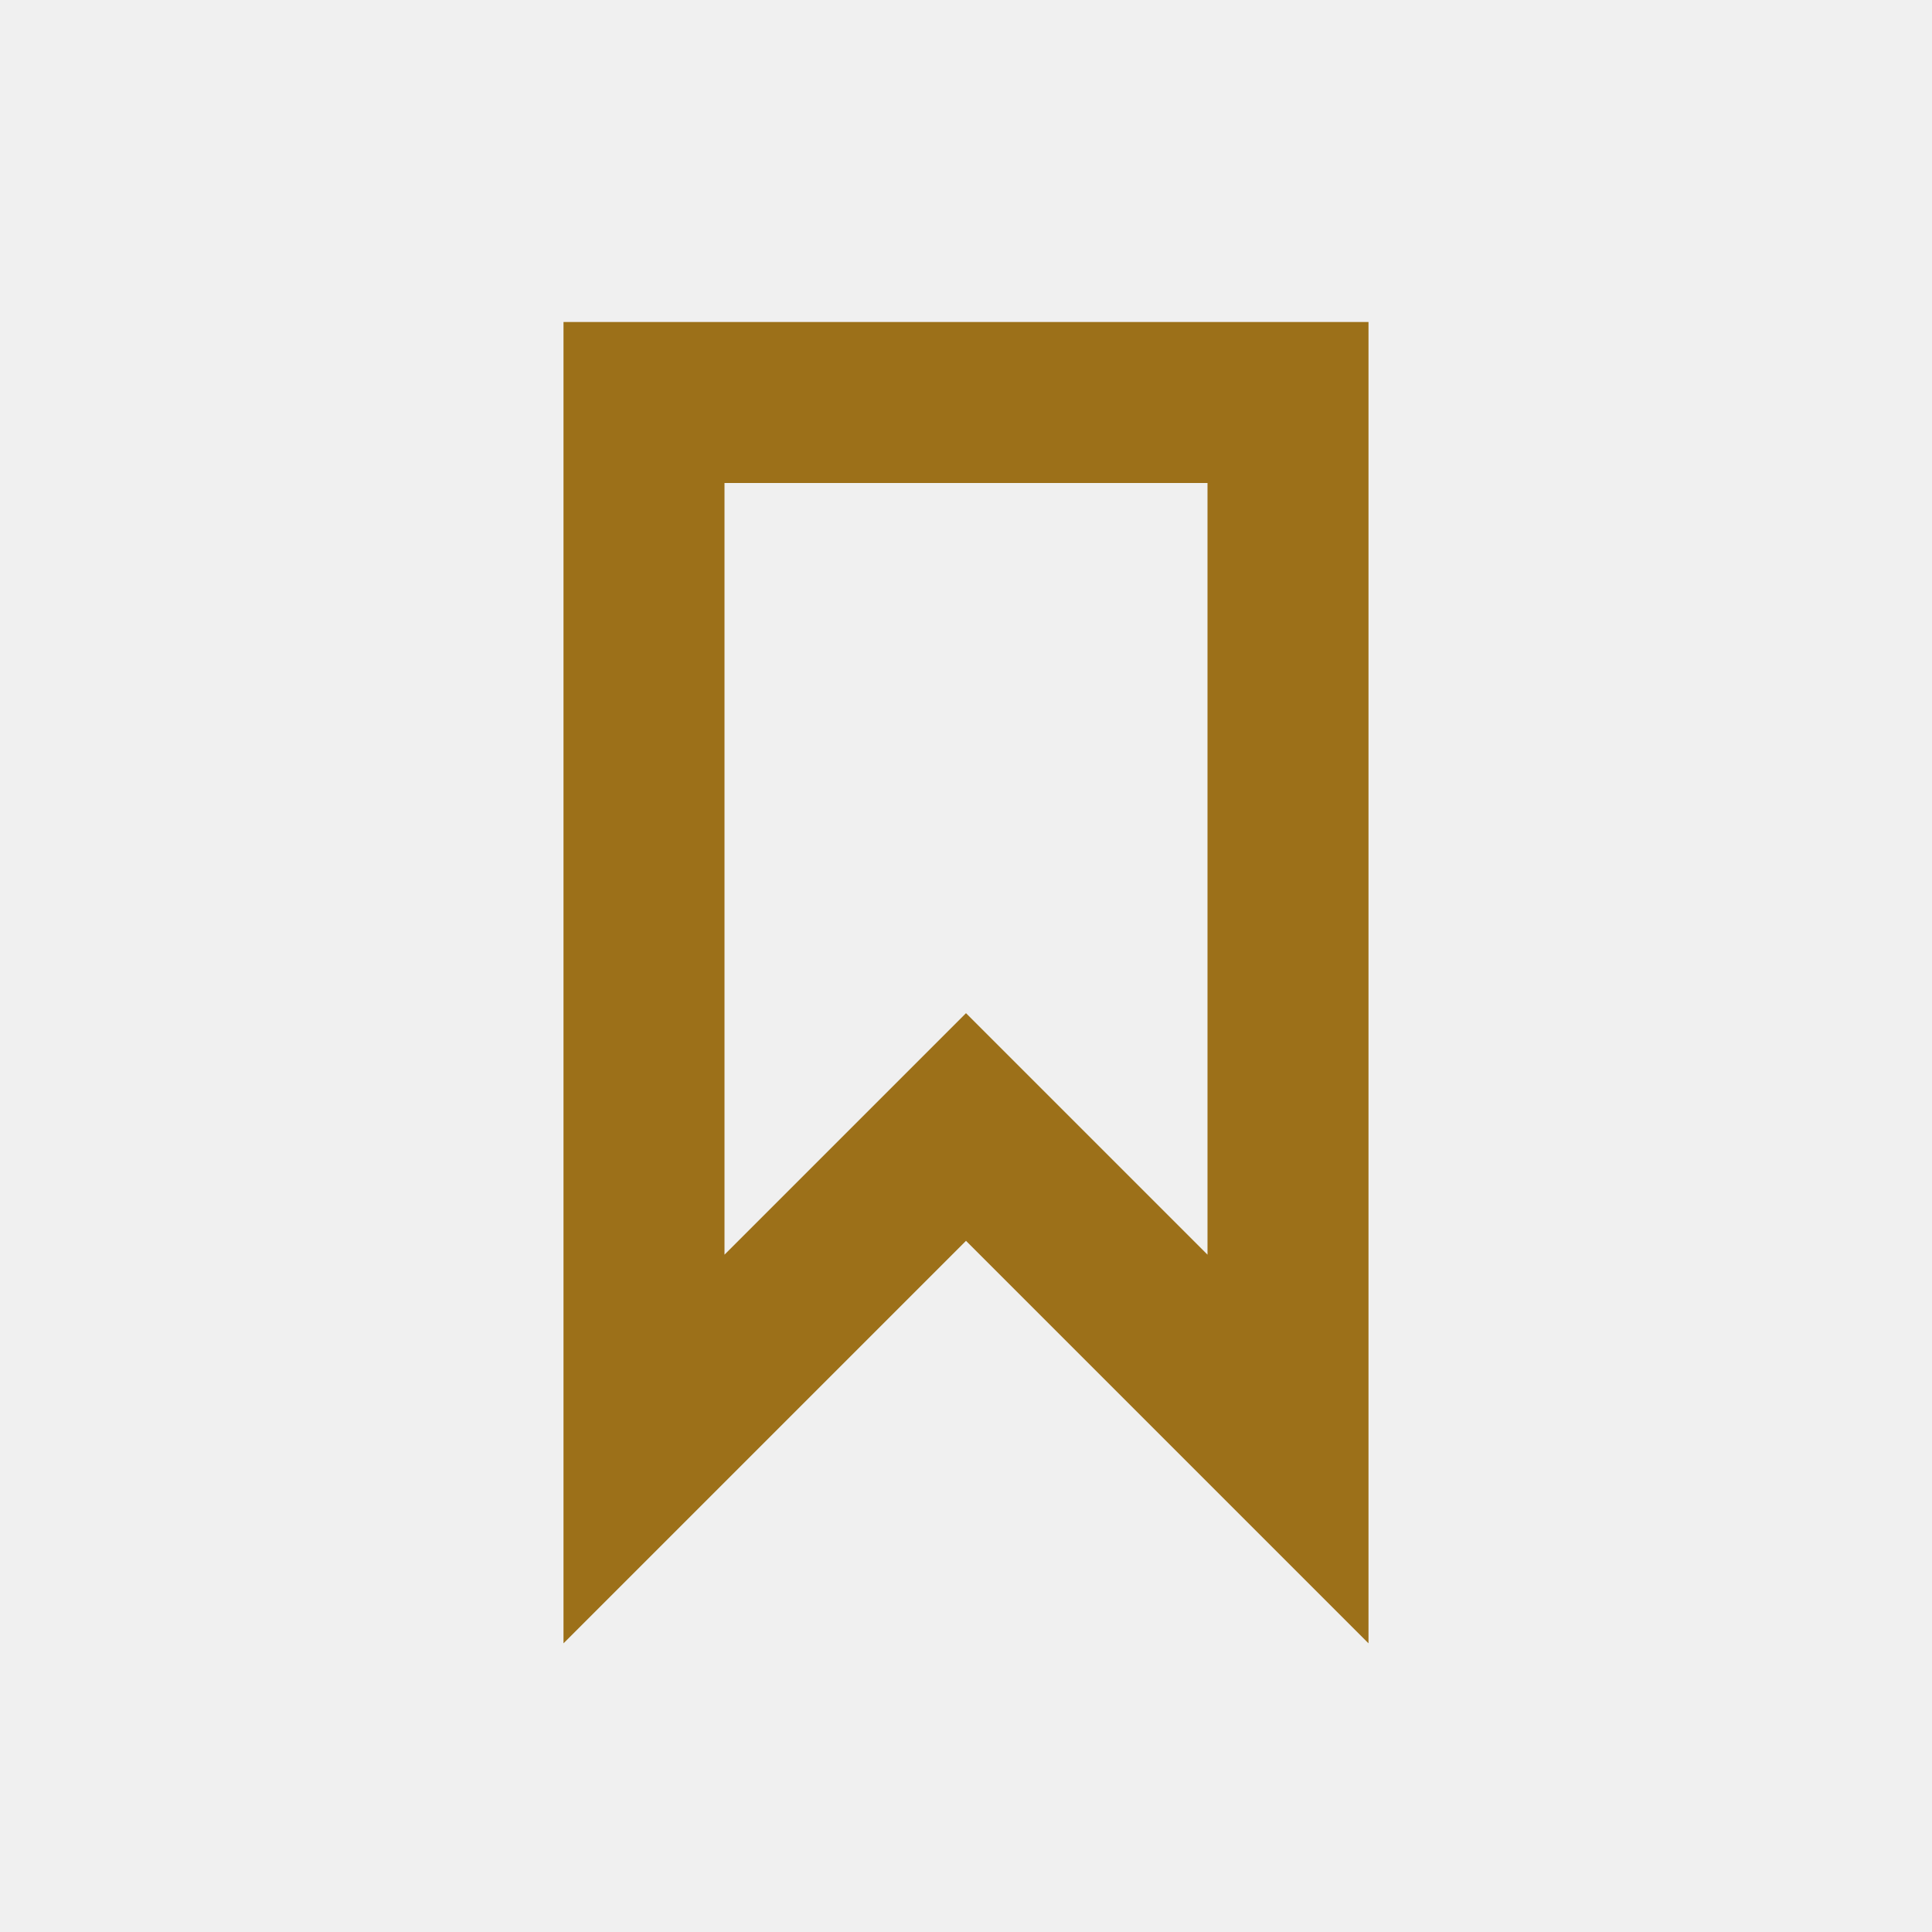
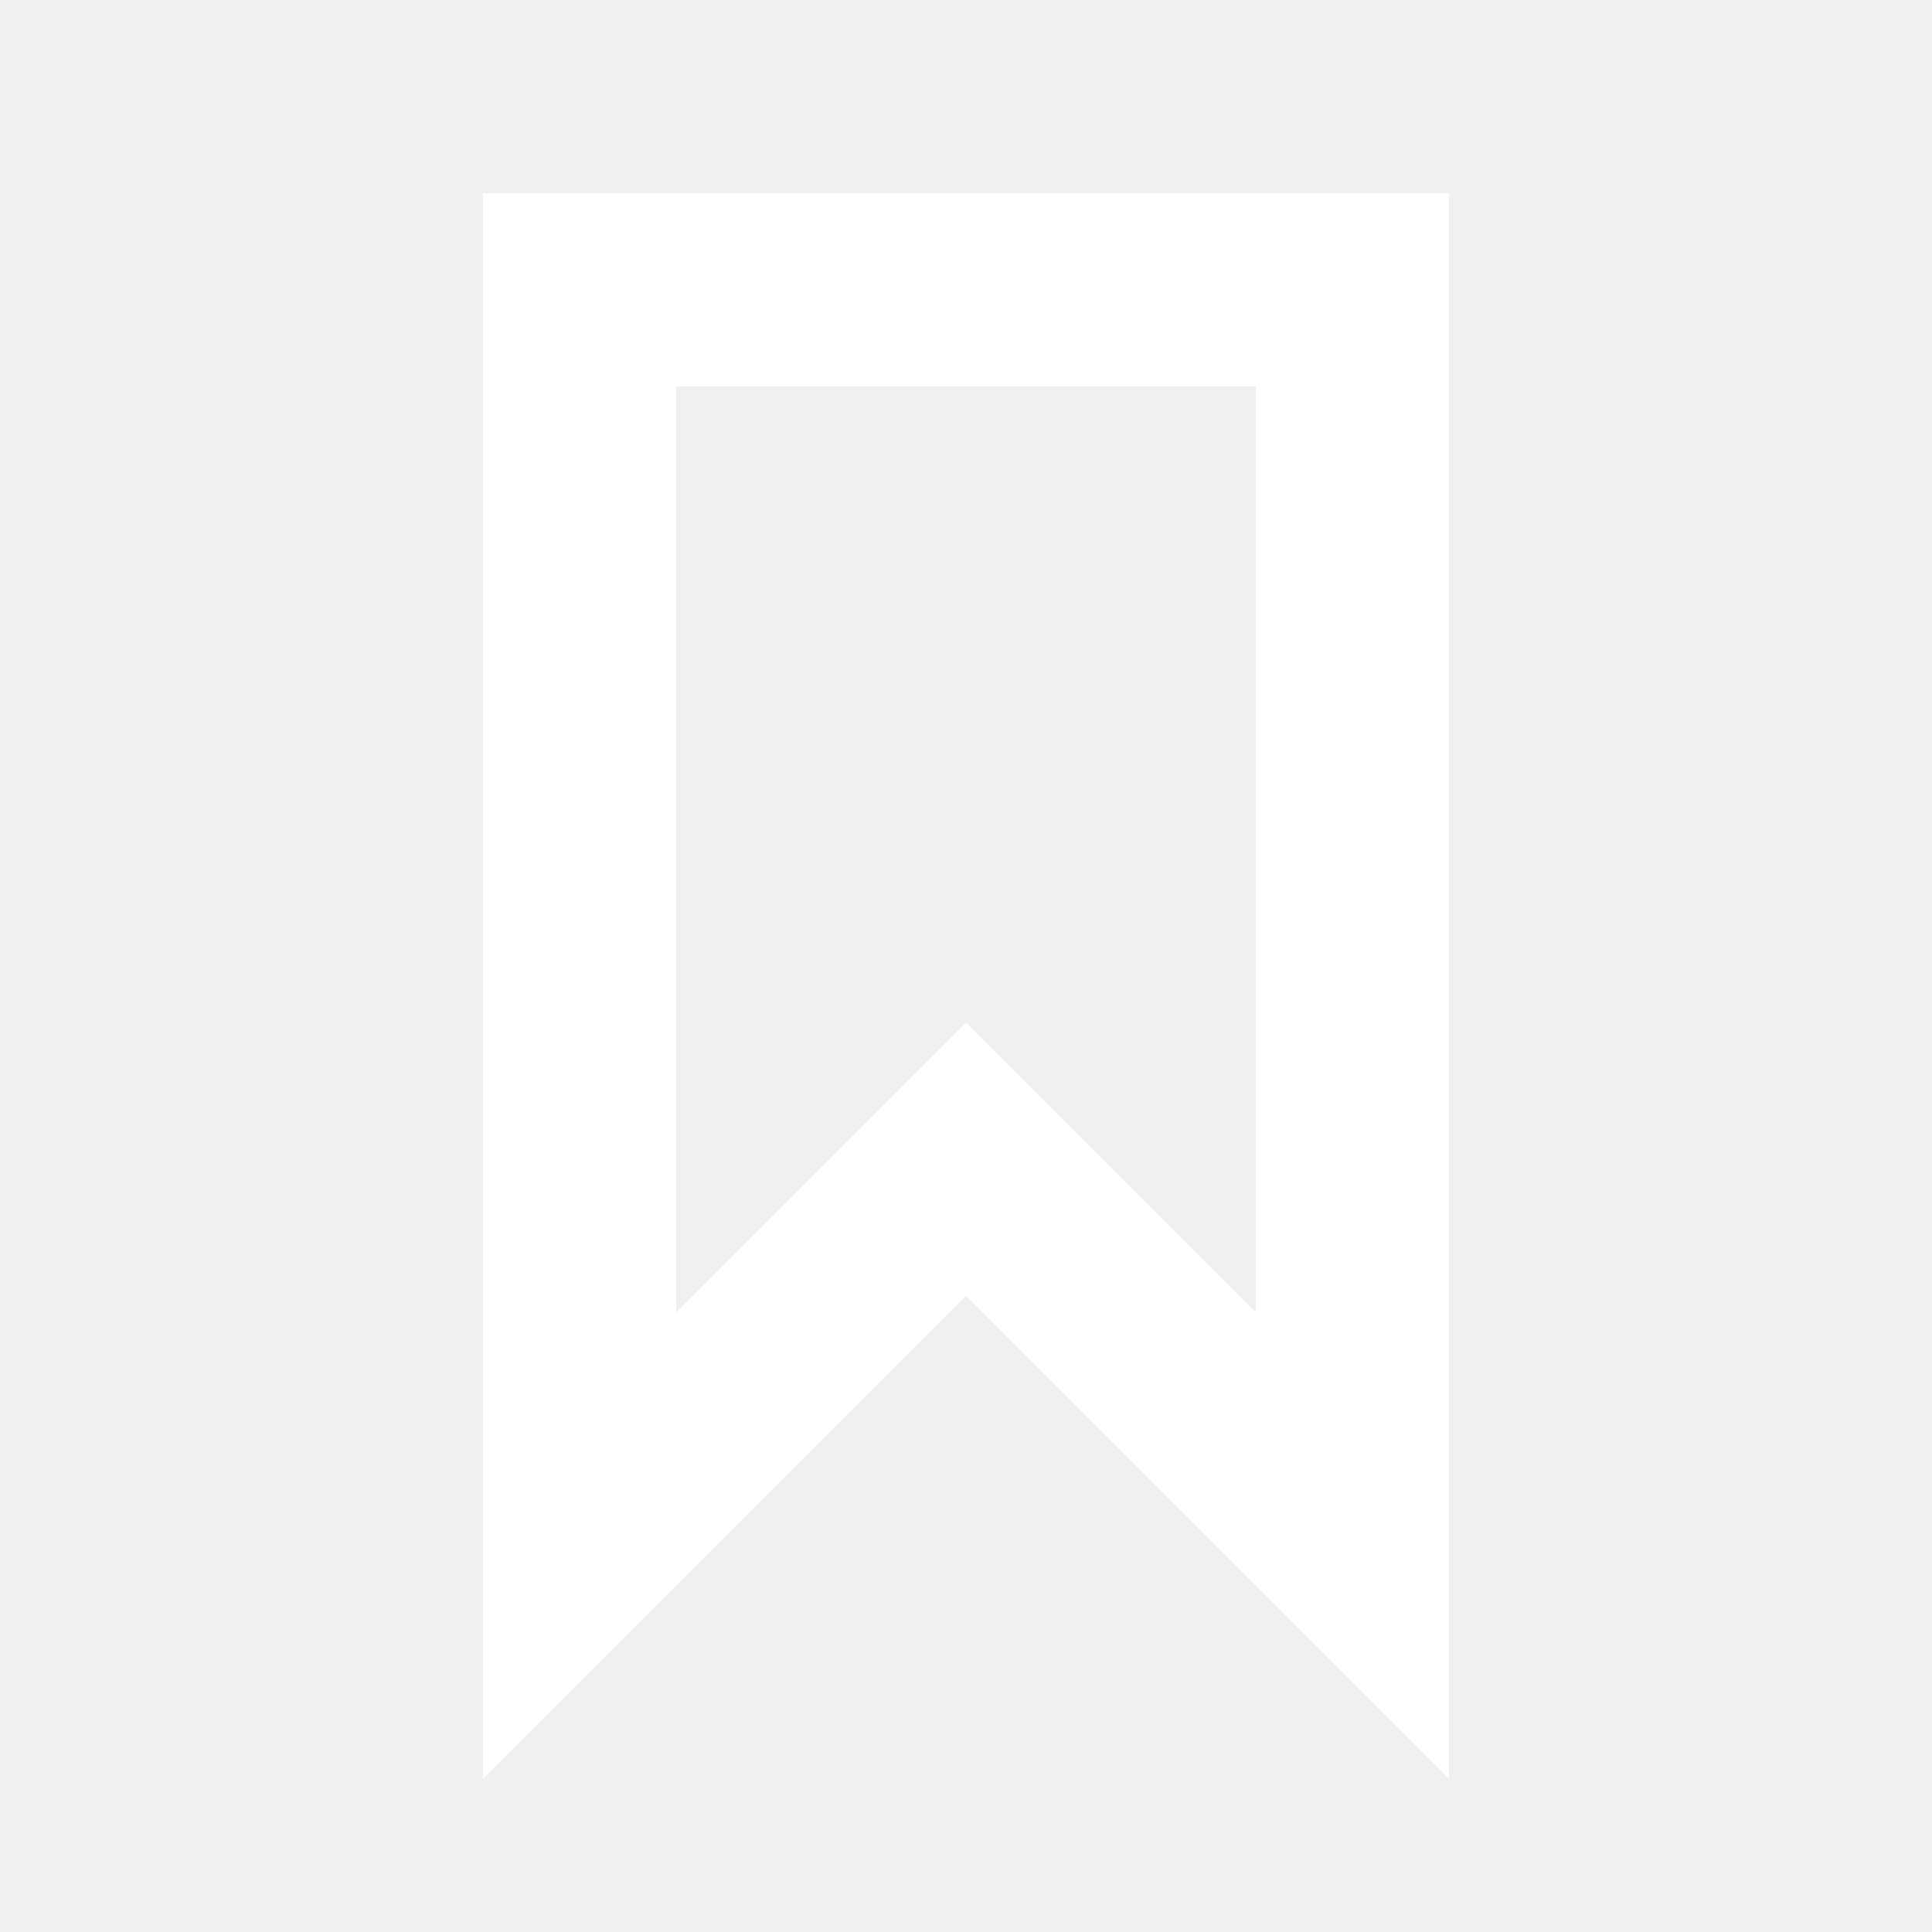
- <svg xmlns="http://www.w3.org/2000/svg" width="24px" height="24px" viewBox="0 0 24 24" version="1.1">
-   <g id="Artboard" stroke="none" stroke-width="1" fill="none" fill-rule="evenodd">
-     <g id="ic-label-liliac" transform="translate(2, 2)">
-       <g id="Group_8996" transform="translate(5, 2)" fill="#9c7019" fill-rule="nonzero">
+ <svg xmlns="http://www.w3.org/2000/svg" width="20px" height="20px" viewBox="0 0 20 20" version="1.1">
+   <g id="Page-1" stroke="none" stroke-width="1" fill="none" fill-rule="evenodd">
+     <g id="ic-label-liliac">
+       <g id="Group_8996" transform="translate(5, 2)" fill="#FFFFFF" fill-rule="nonzero">
        <path d="M10,16.414 L5,11.414 L0,16.414 L0,0 L10,0 L10,16.414 Z M5,8.586 L8,11.586 L8,2 L2,2 L2,11.586 L5,8.586 Z" id="Path_18961" />
      </g>
      <polygon id="Rectangle_4641" points="0 0 20 0 20 20 0 20" />
    </g>
  </g>
</svg>
